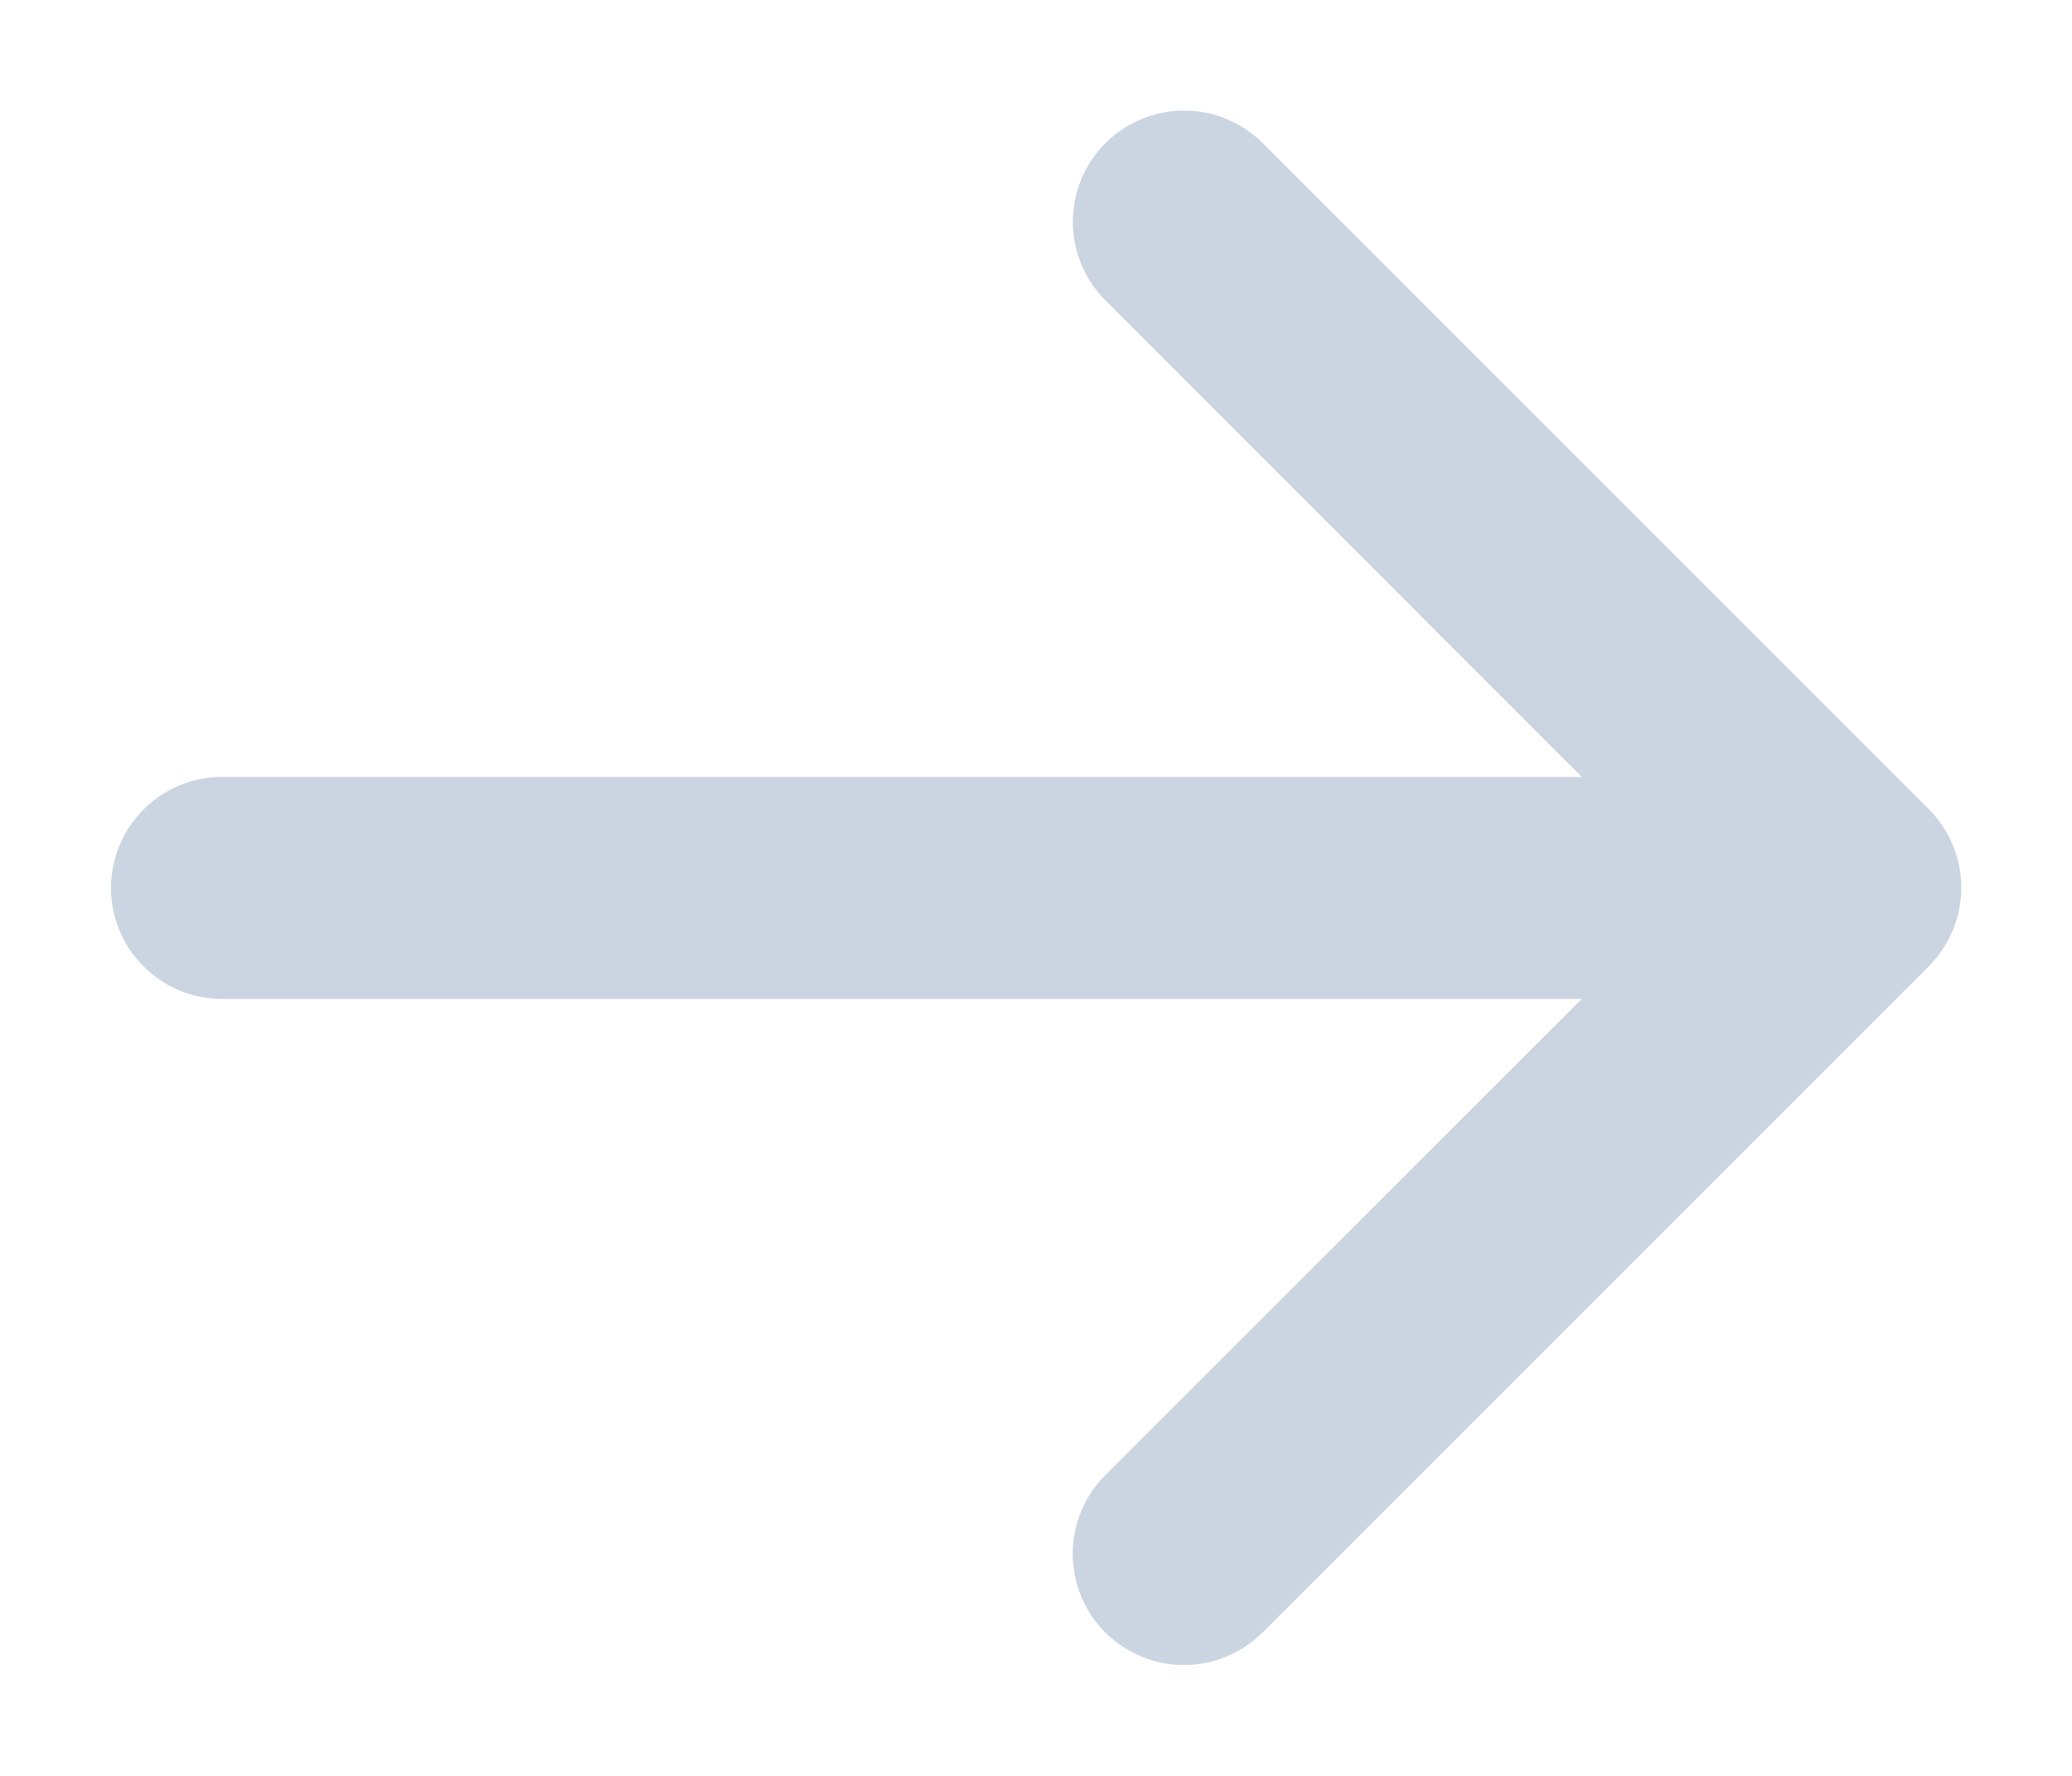
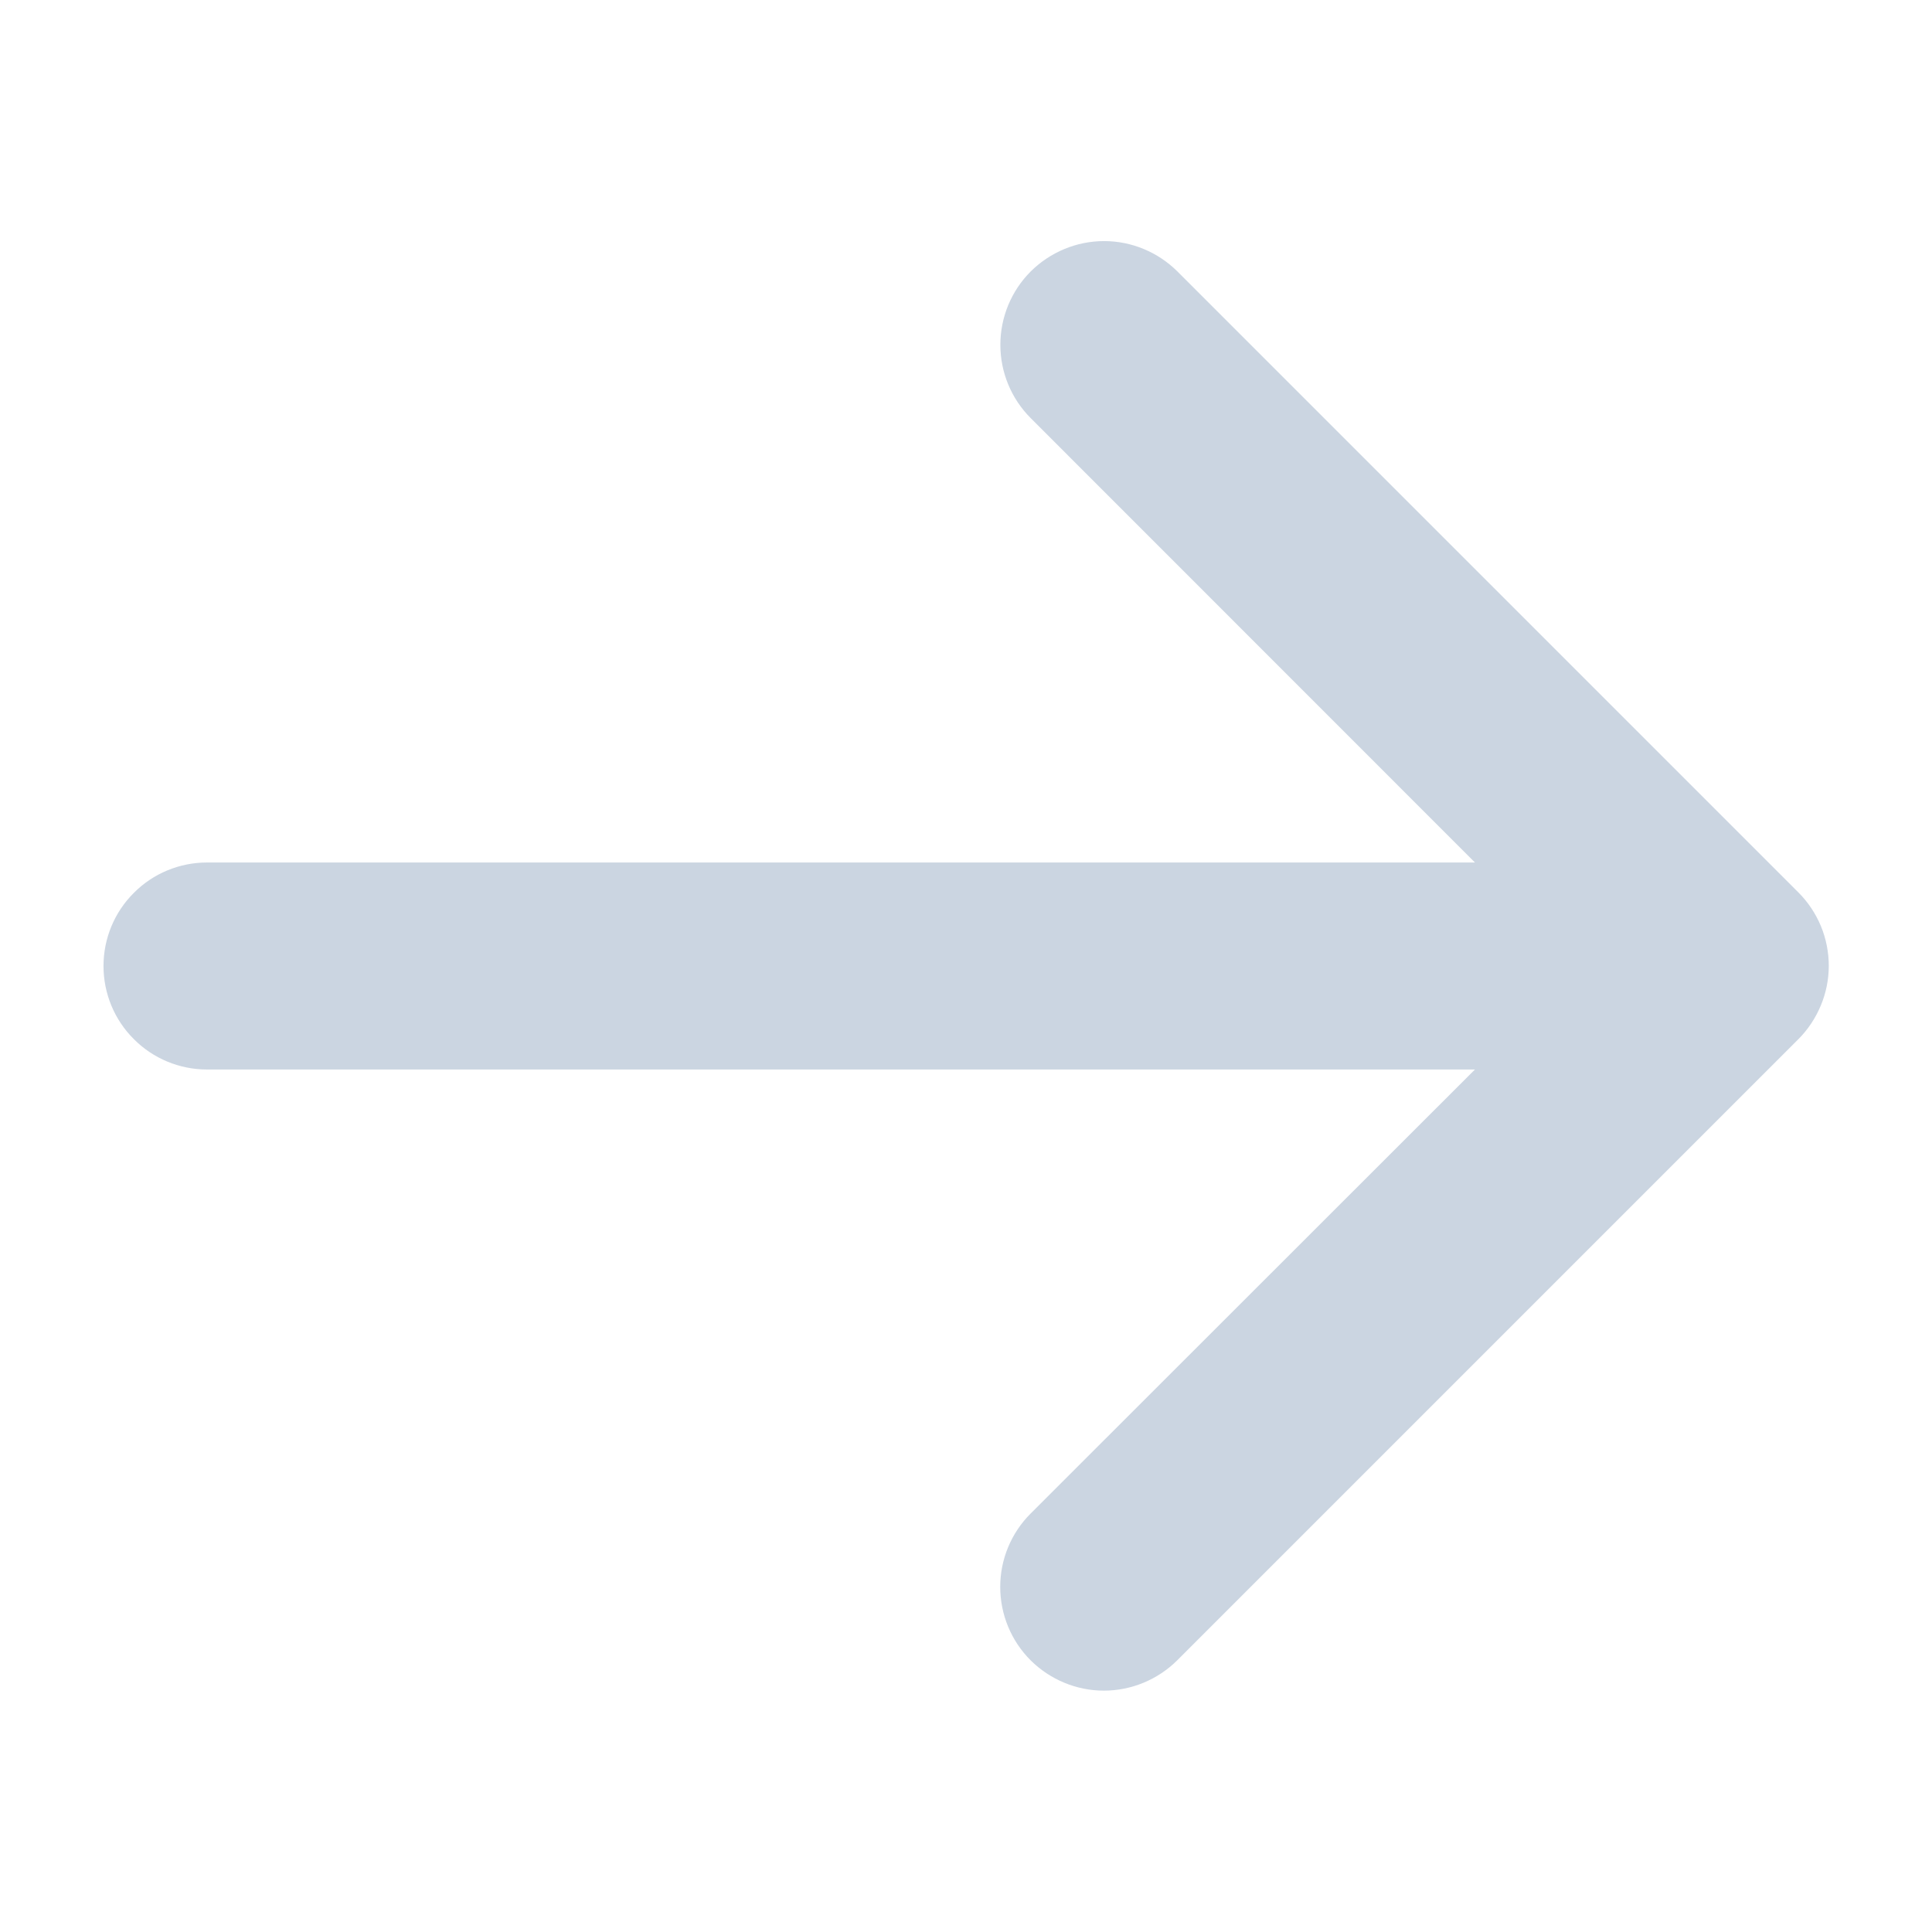
- <svg xmlns="http://www.w3.org/2000/svg" width="14" height="12" viewBox="0 0 14 12" fill="none">
+ <svg xmlns="http://www.w3.org/2000/svg" width="14" height="14" viewBox="0 0 14 12" fill="none">
  <path d="M13.031 6.531L8.531 11.031C8.39 11.171 8.199 11.251 7.999 11.251C7.8 11.251 7.609 11.171 7.468 11.031C7.327 10.89 7.248 10.699 7.248 10.499C7.248 10.3 7.327 10.109 7.468 9.968L10.688 6.75H1.5C1.301 6.75 1.11 6.671 0.97 6.53C0.829 6.39 0.75 6.199 0.75 6C0.75 5.801 0.829 5.61 0.97 5.47C1.11 5.329 1.301 5.25 1.5 5.25H10.688L7.469 2.03C7.328 1.889 7.249 1.698 7.249 1.499C7.249 1.299 7.328 1.108 7.469 0.967C7.61 0.827 7.801 0.747 8.001 0.747C8.2 0.747 8.391 0.827 8.532 0.967L13.032 5.467C13.102 5.537 13.157 5.62 13.195 5.711C13.233 5.803 13.252 5.901 13.252 5.999C13.252 6.098 13.232 6.196 13.194 6.287C13.156 6.378 13.101 6.461 13.031 6.531Z" fill="#CBD5E1" />
</svg>
